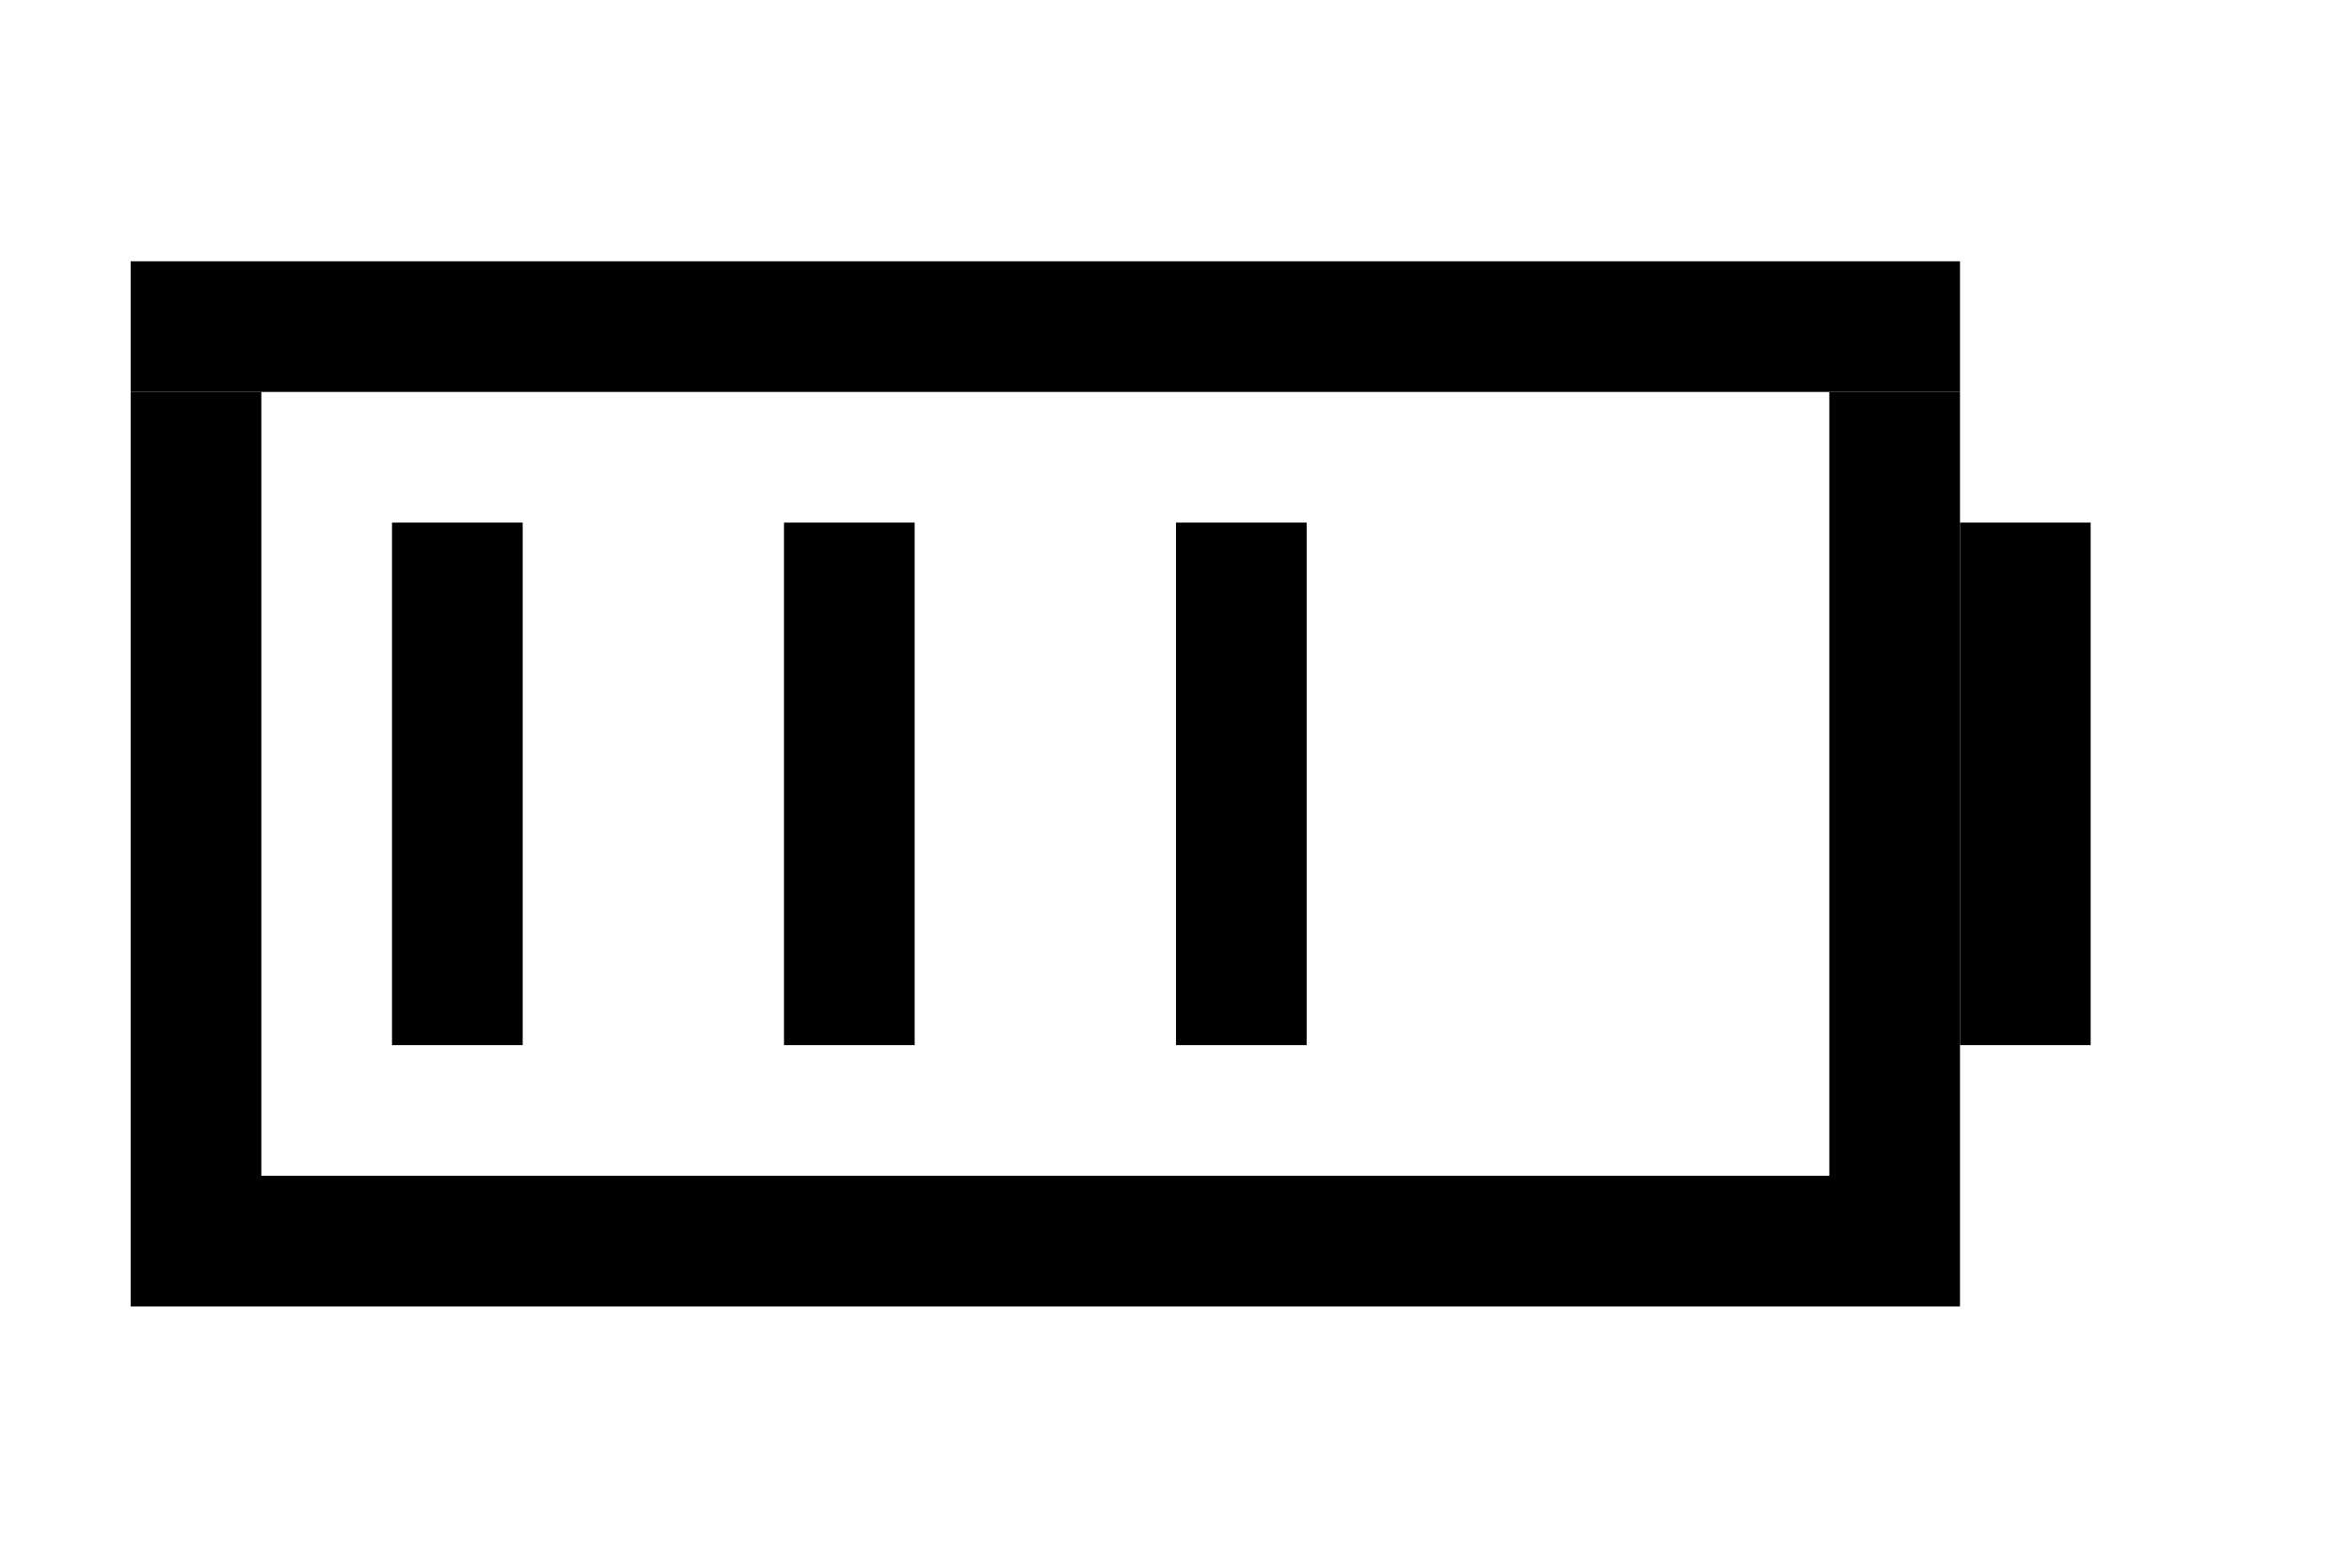
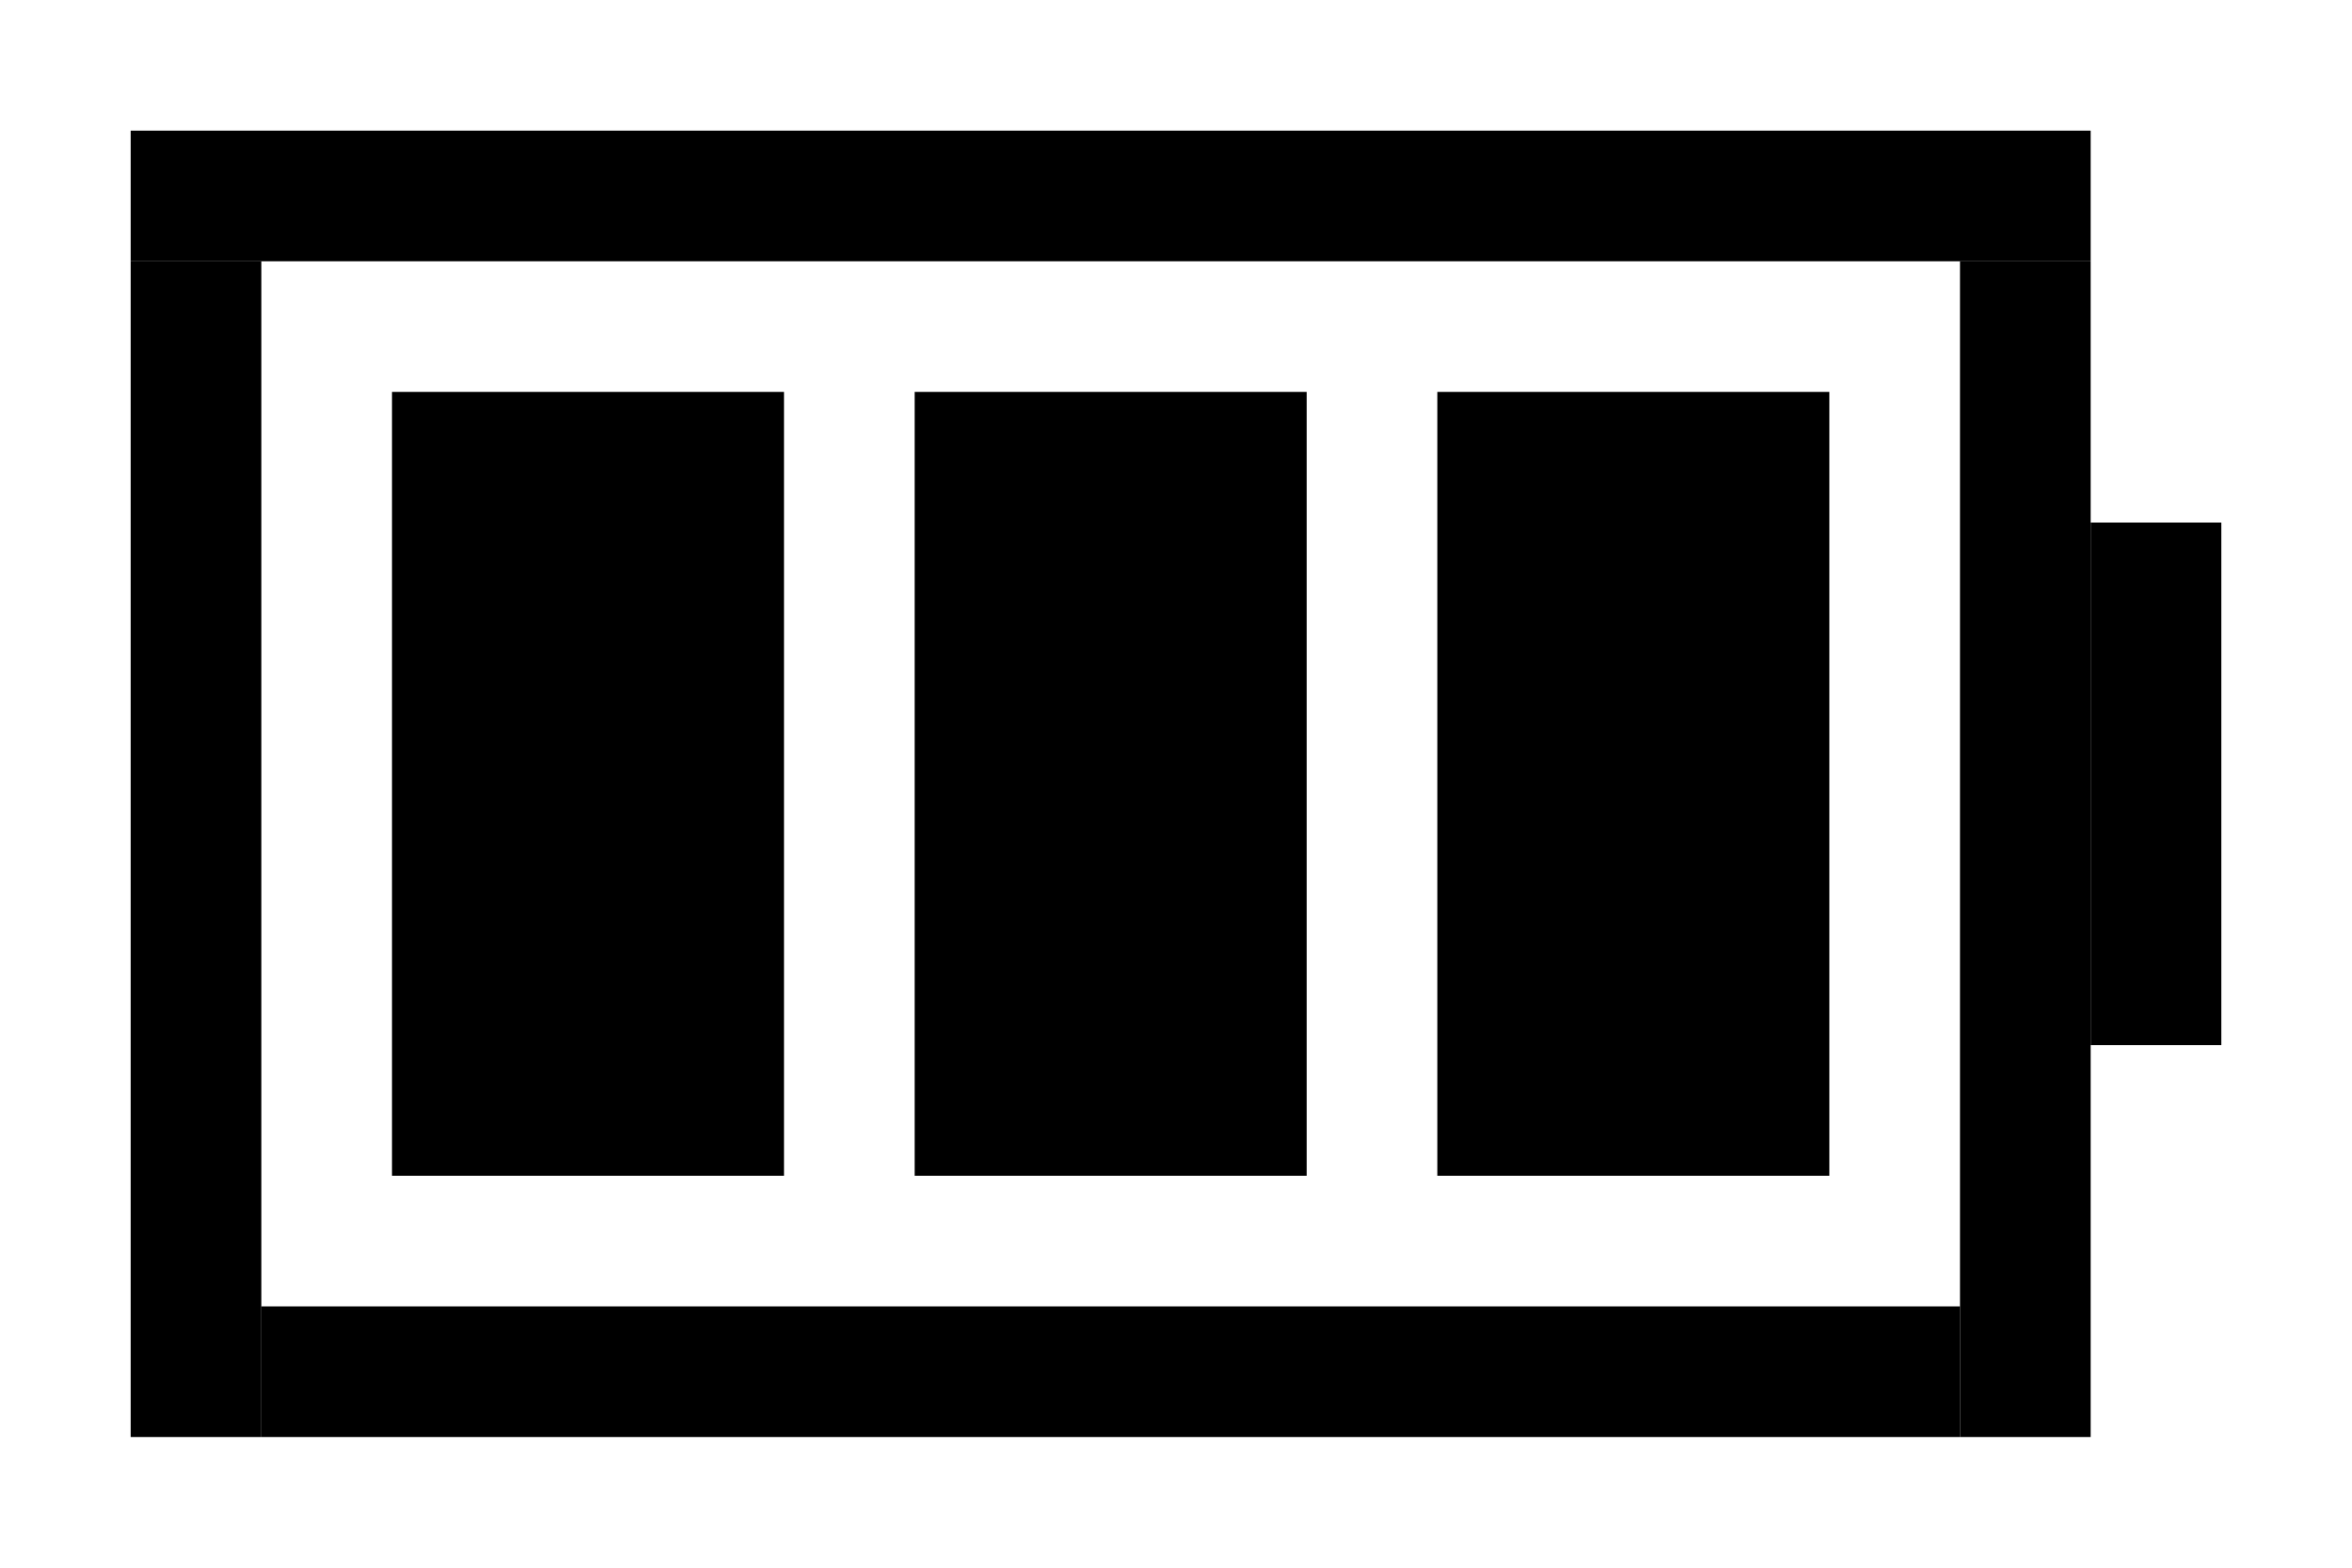
<svg xmlns="http://www.w3.org/2000/svg" width="18" height="12" viewBox="0 0 18 12" fill="#000000">
-   <rect x="1" y="2" width="14" height="1" />
-   <rect x="1" y="9" width="14" height="1" />
-   <rect x="1" y="3" width="1" height="6" />
-   <rect x="14" y="3" width="1" height="6" />
-   <rect x="15" y="4" width="1" height="4" />
-   <rect x="3" y="4" width="1" height="4" />
-   <rect x="6" y="4" width="1" height="4" />
-   <rect x="9" y="4" width="1" height="4" />
+   <rect x="1" y="1" width="15" height="1" />
+   <rect x="1" y="2" width="1" height="9" />
+   <rect x="15" y="2" width="1" height="9" />
+   <rect x="3" y="3" width="3" height="6" />
+   <rect x="7" y="3" width="3" height="6" />
+   <rect x="11" y="3" width="3" height="6" />
+   <rect x="16" y="4" width="1" height="4" />
+   <rect x="2" y="10" width="13" height="1" />
</svg>
